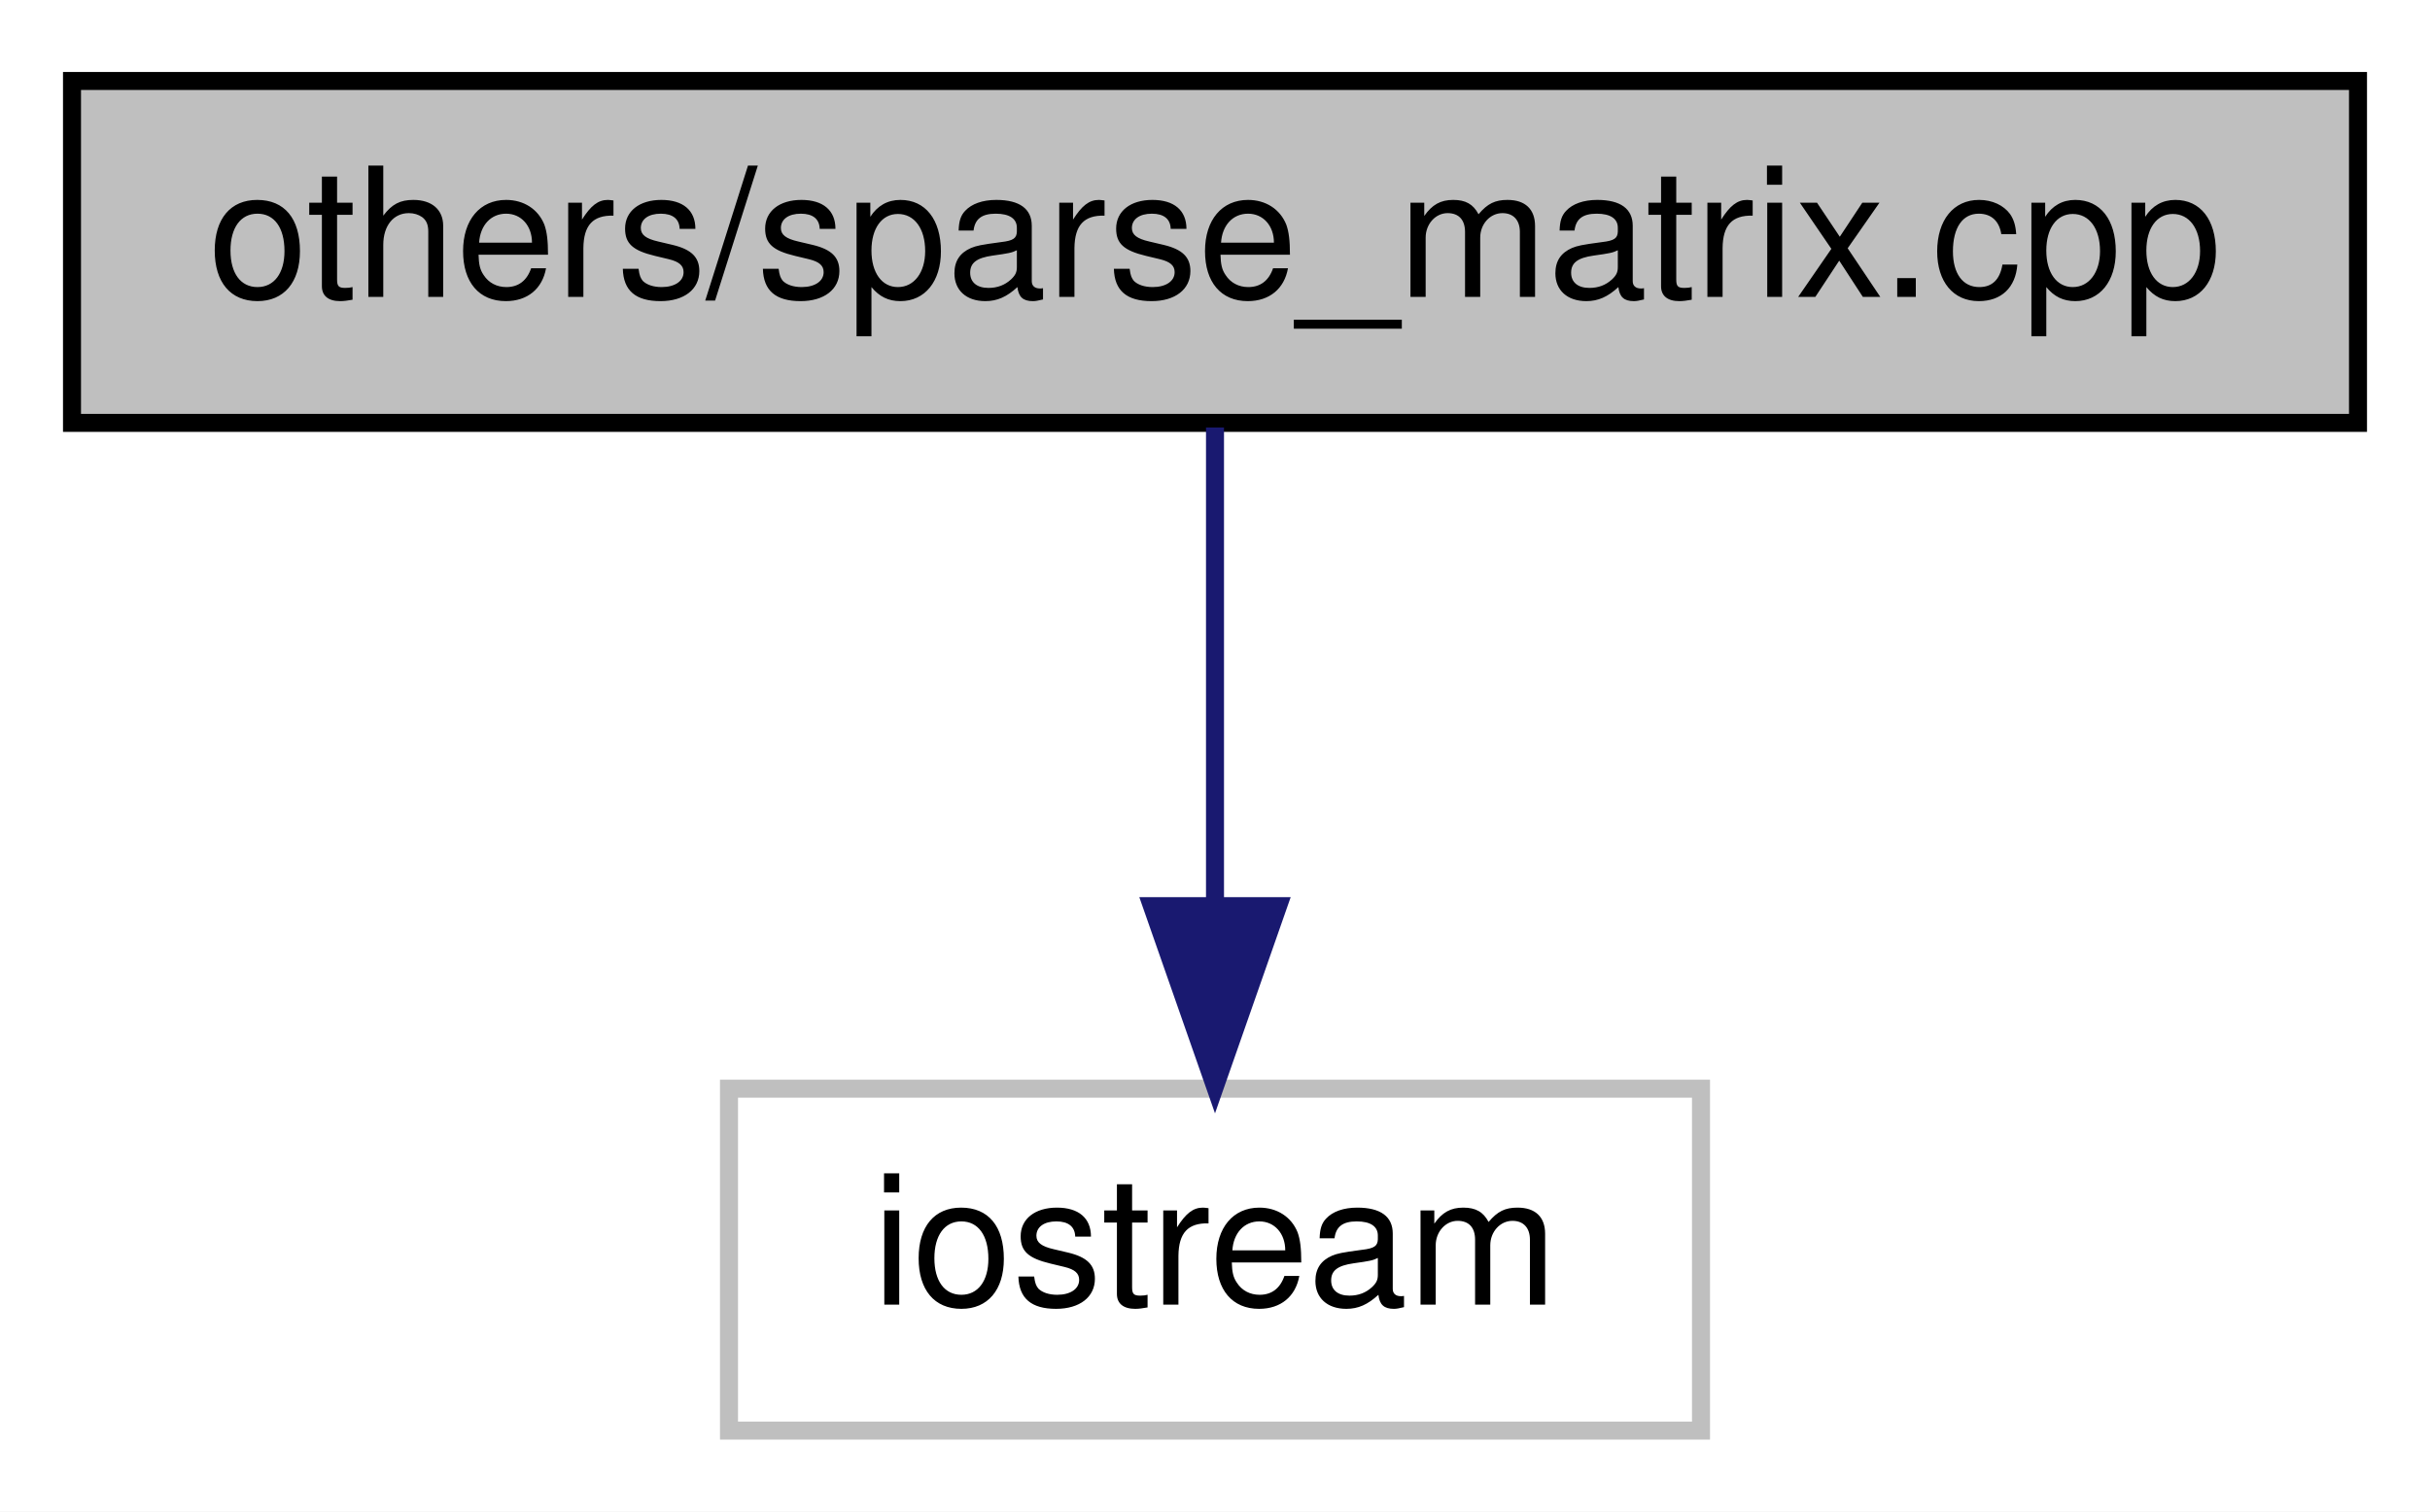
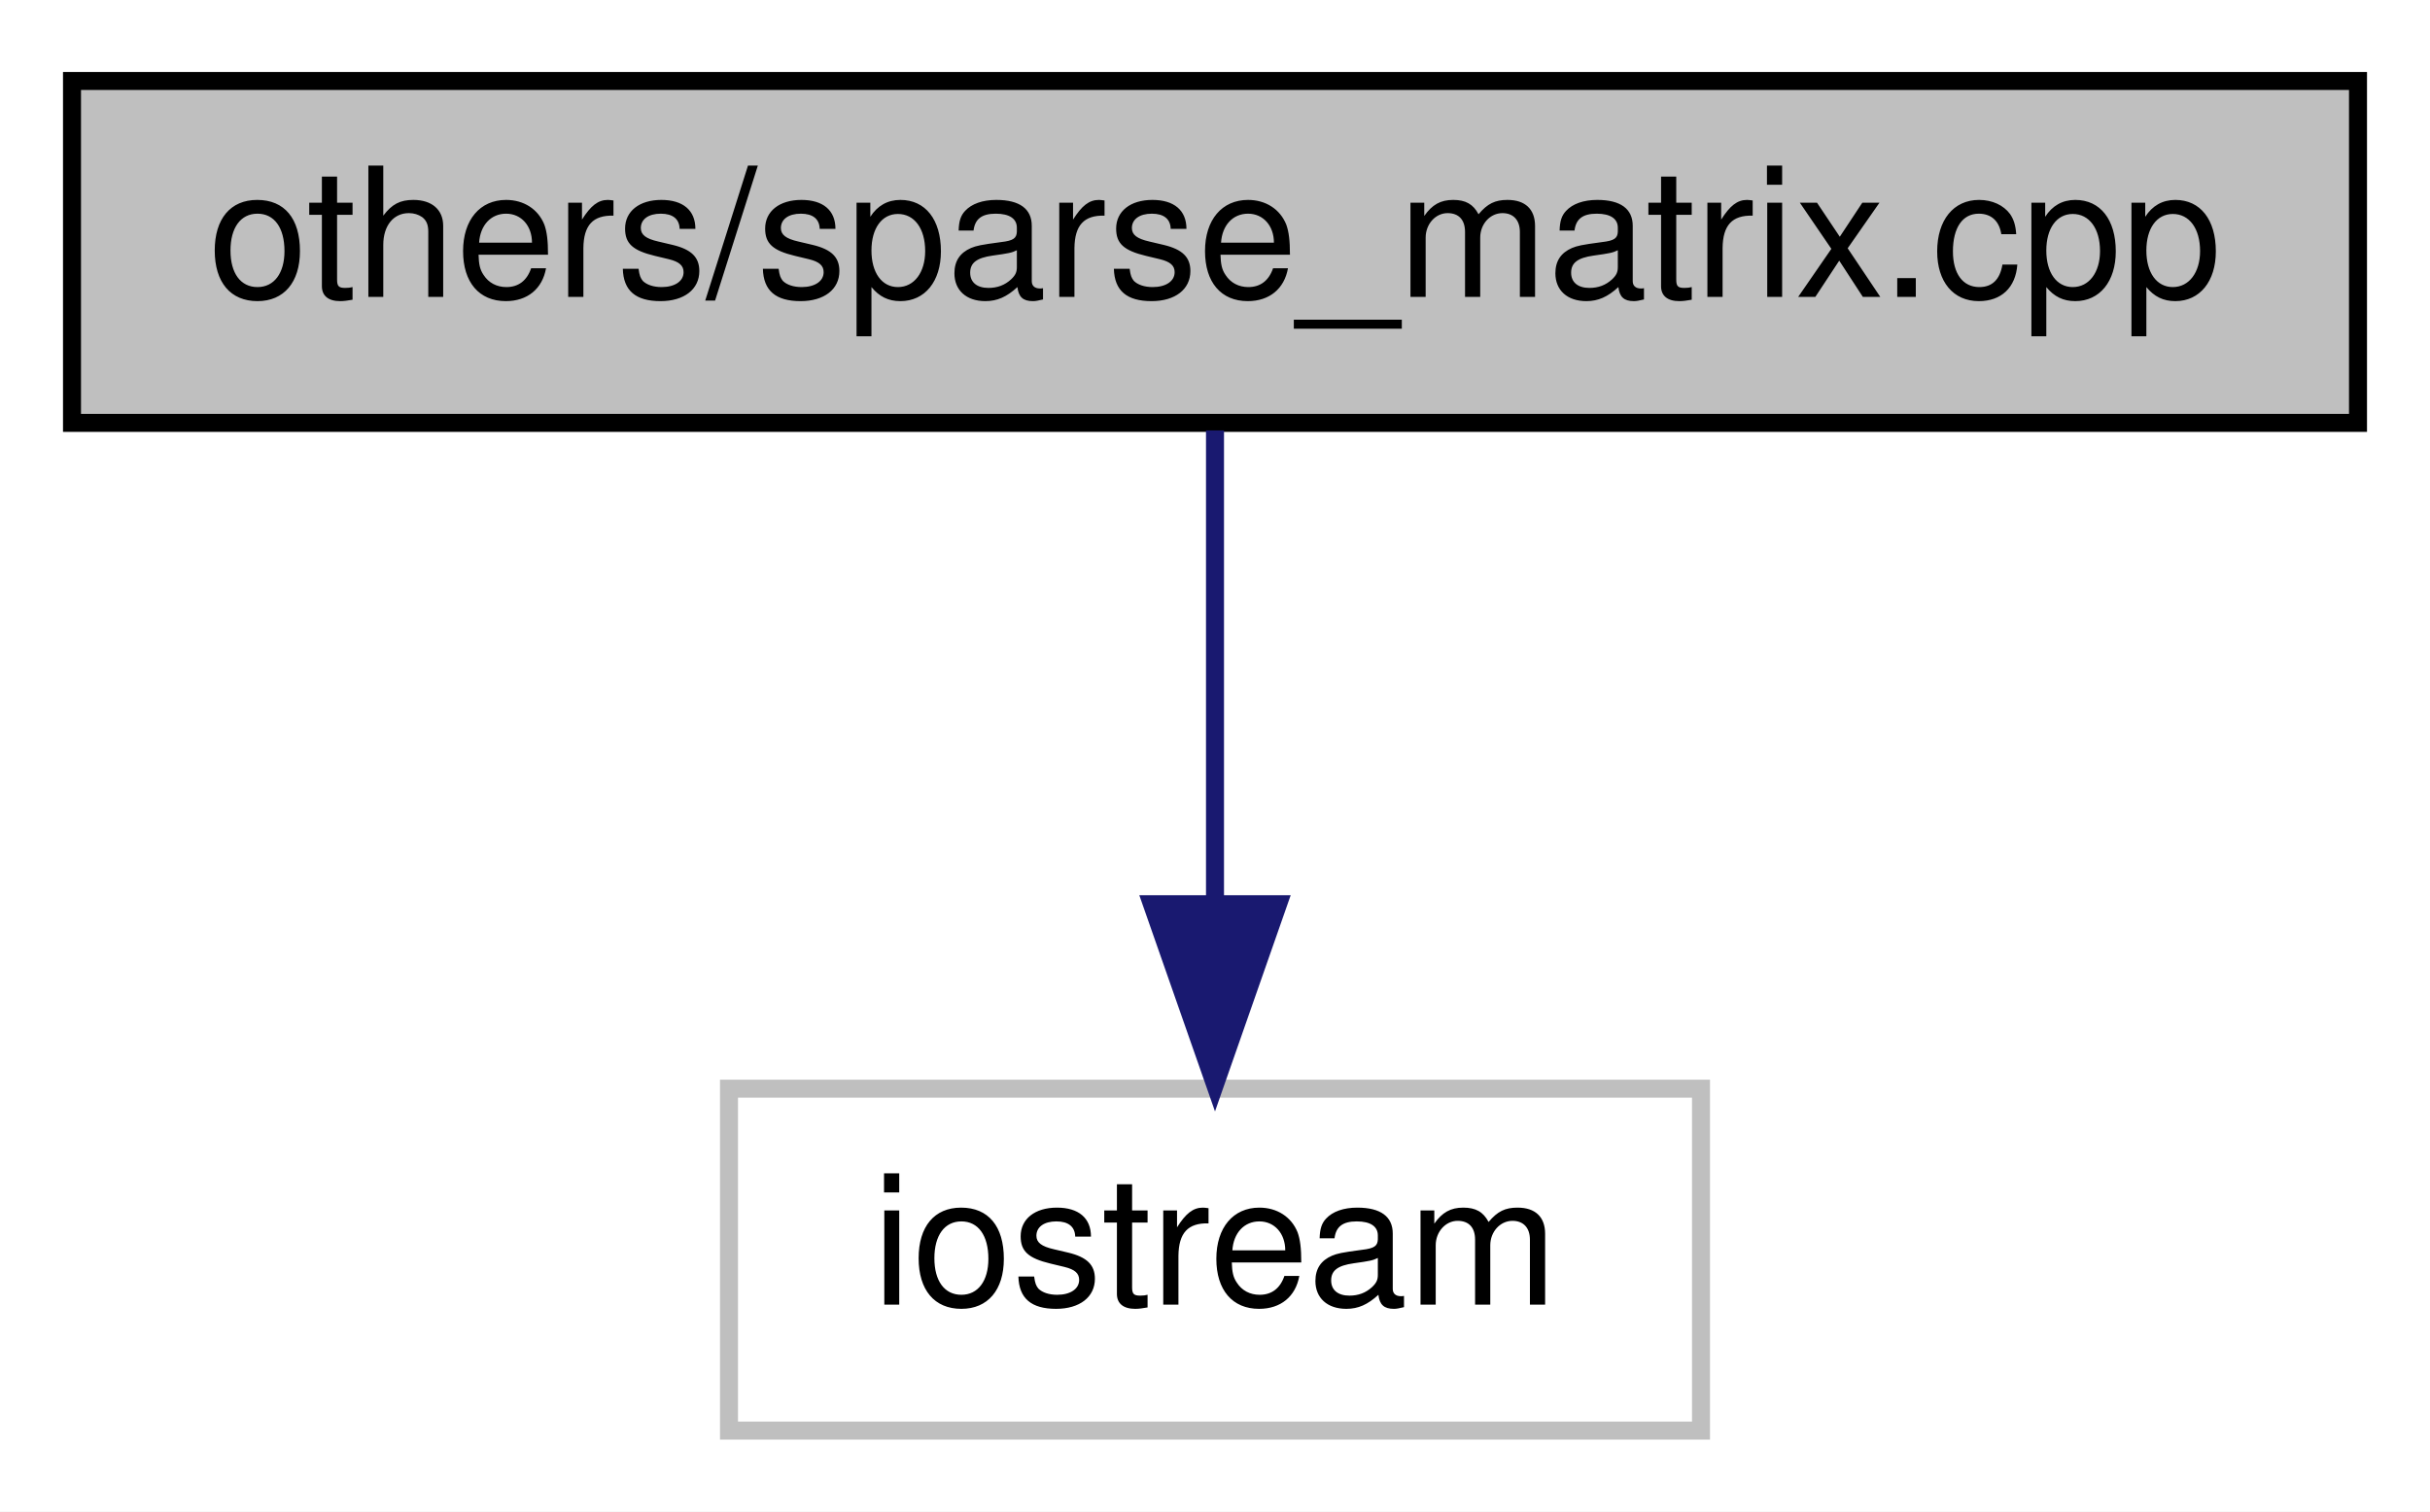
- <svg xmlns="http://www.w3.org/2000/svg" width="135pt" height="84pt" viewBox="0.00 0.00 135.00 84.00">
+ <svg xmlns="http://www.w3.org/2000/svg" xmlns:xlink="http://www.w3.org/1999/xlink" width="135pt" height="84pt" viewBox="0.00 0.00 135.00 84.00">
  <g id="graph0" class="graph" transform="scale(1 1) rotate(0) translate(4 80)">
-     <polygon fill="#ffffff" stroke="transparent" points="-4,4 -4,-80 131,-80 131,4 -4,4" />
+     <polygon fill="white" stroke="transparent" points="-4,4 -4,-80 131,-80 131,4 -4,4" />
    <g id="node1" class="node">
-       <polygon fill="#bfbfbf" stroke="#000000" points="0,-56.5 0,-75.5 127,-75.5 127,-56.5 0,-56.5" />
-       <text text-anchor="middle" x="63.5" y="-63.5" font-family="Helvetica,sans-Serif" font-size="10.00" fill="#000000">others/sparse_matrix.cpp</text>
+       <g id="a_node1">
+         <a xlink:title=" ">
+           <polygon fill="#bfbfbf" stroke="black" points="0,-56.5 0,-75.5 127,-75.5 127,-56.5 0,-56.5" />
+           <text text-anchor="middle" x="63.5" y="-63.5" font-family="Helvetica,sans-Serif" font-size="10.00">others/sparse_matrix.cpp</text>
+         </a>
+       </g>
    </g>
    <g id="node2" class="node">
-       <polygon fill="#ffffff" stroke="#bfbfbf" points="36.5,-.5 36.5,-19.5 90.5,-19.5 90.5,-.5 36.5,-.5" />
-       <text text-anchor="middle" x="63.5" y="-7.5" font-family="Helvetica,sans-Serif" font-size="10.00" fill="#000000">iostream</text>
+       <g id="a_node2">
+         <a xlink:title=" ">
+           <polygon fill="white" stroke="#bfbfbf" points="36.5,-0.5 36.5,-19.5 90.5,-19.5 90.5,-0.5 36.5,-0.5" />
+           <text text-anchor="middle" x="63.5" y="-7.5" font-family="Helvetica,sans-Serif" font-size="10.00">iostream</text>
+         </a>
+       </g>
    </g>
    <g id="edge1" class="edge">
-       <path fill="none" stroke="#191970" d="M63.5,-56.245C63.5,-48.938 63.5,-38.694 63.5,-29.705" />
-       <polygon fill="#191970" stroke="#191970" points="67,-29.643 63.5,-19.643 60,-29.643 67,-29.643" />
+       <path fill="none" stroke="midnightblue" d="M63.5,-56.08C63.5,-49.01 63.5,-38.86 63.5,-29.99" />
+       <polygon fill="midnightblue" stroke="midnightblue" points="67,-29.75 63.5,-19.75 60,-29.75 67,-29.75" />
    </g>
  </g>
</svg>
